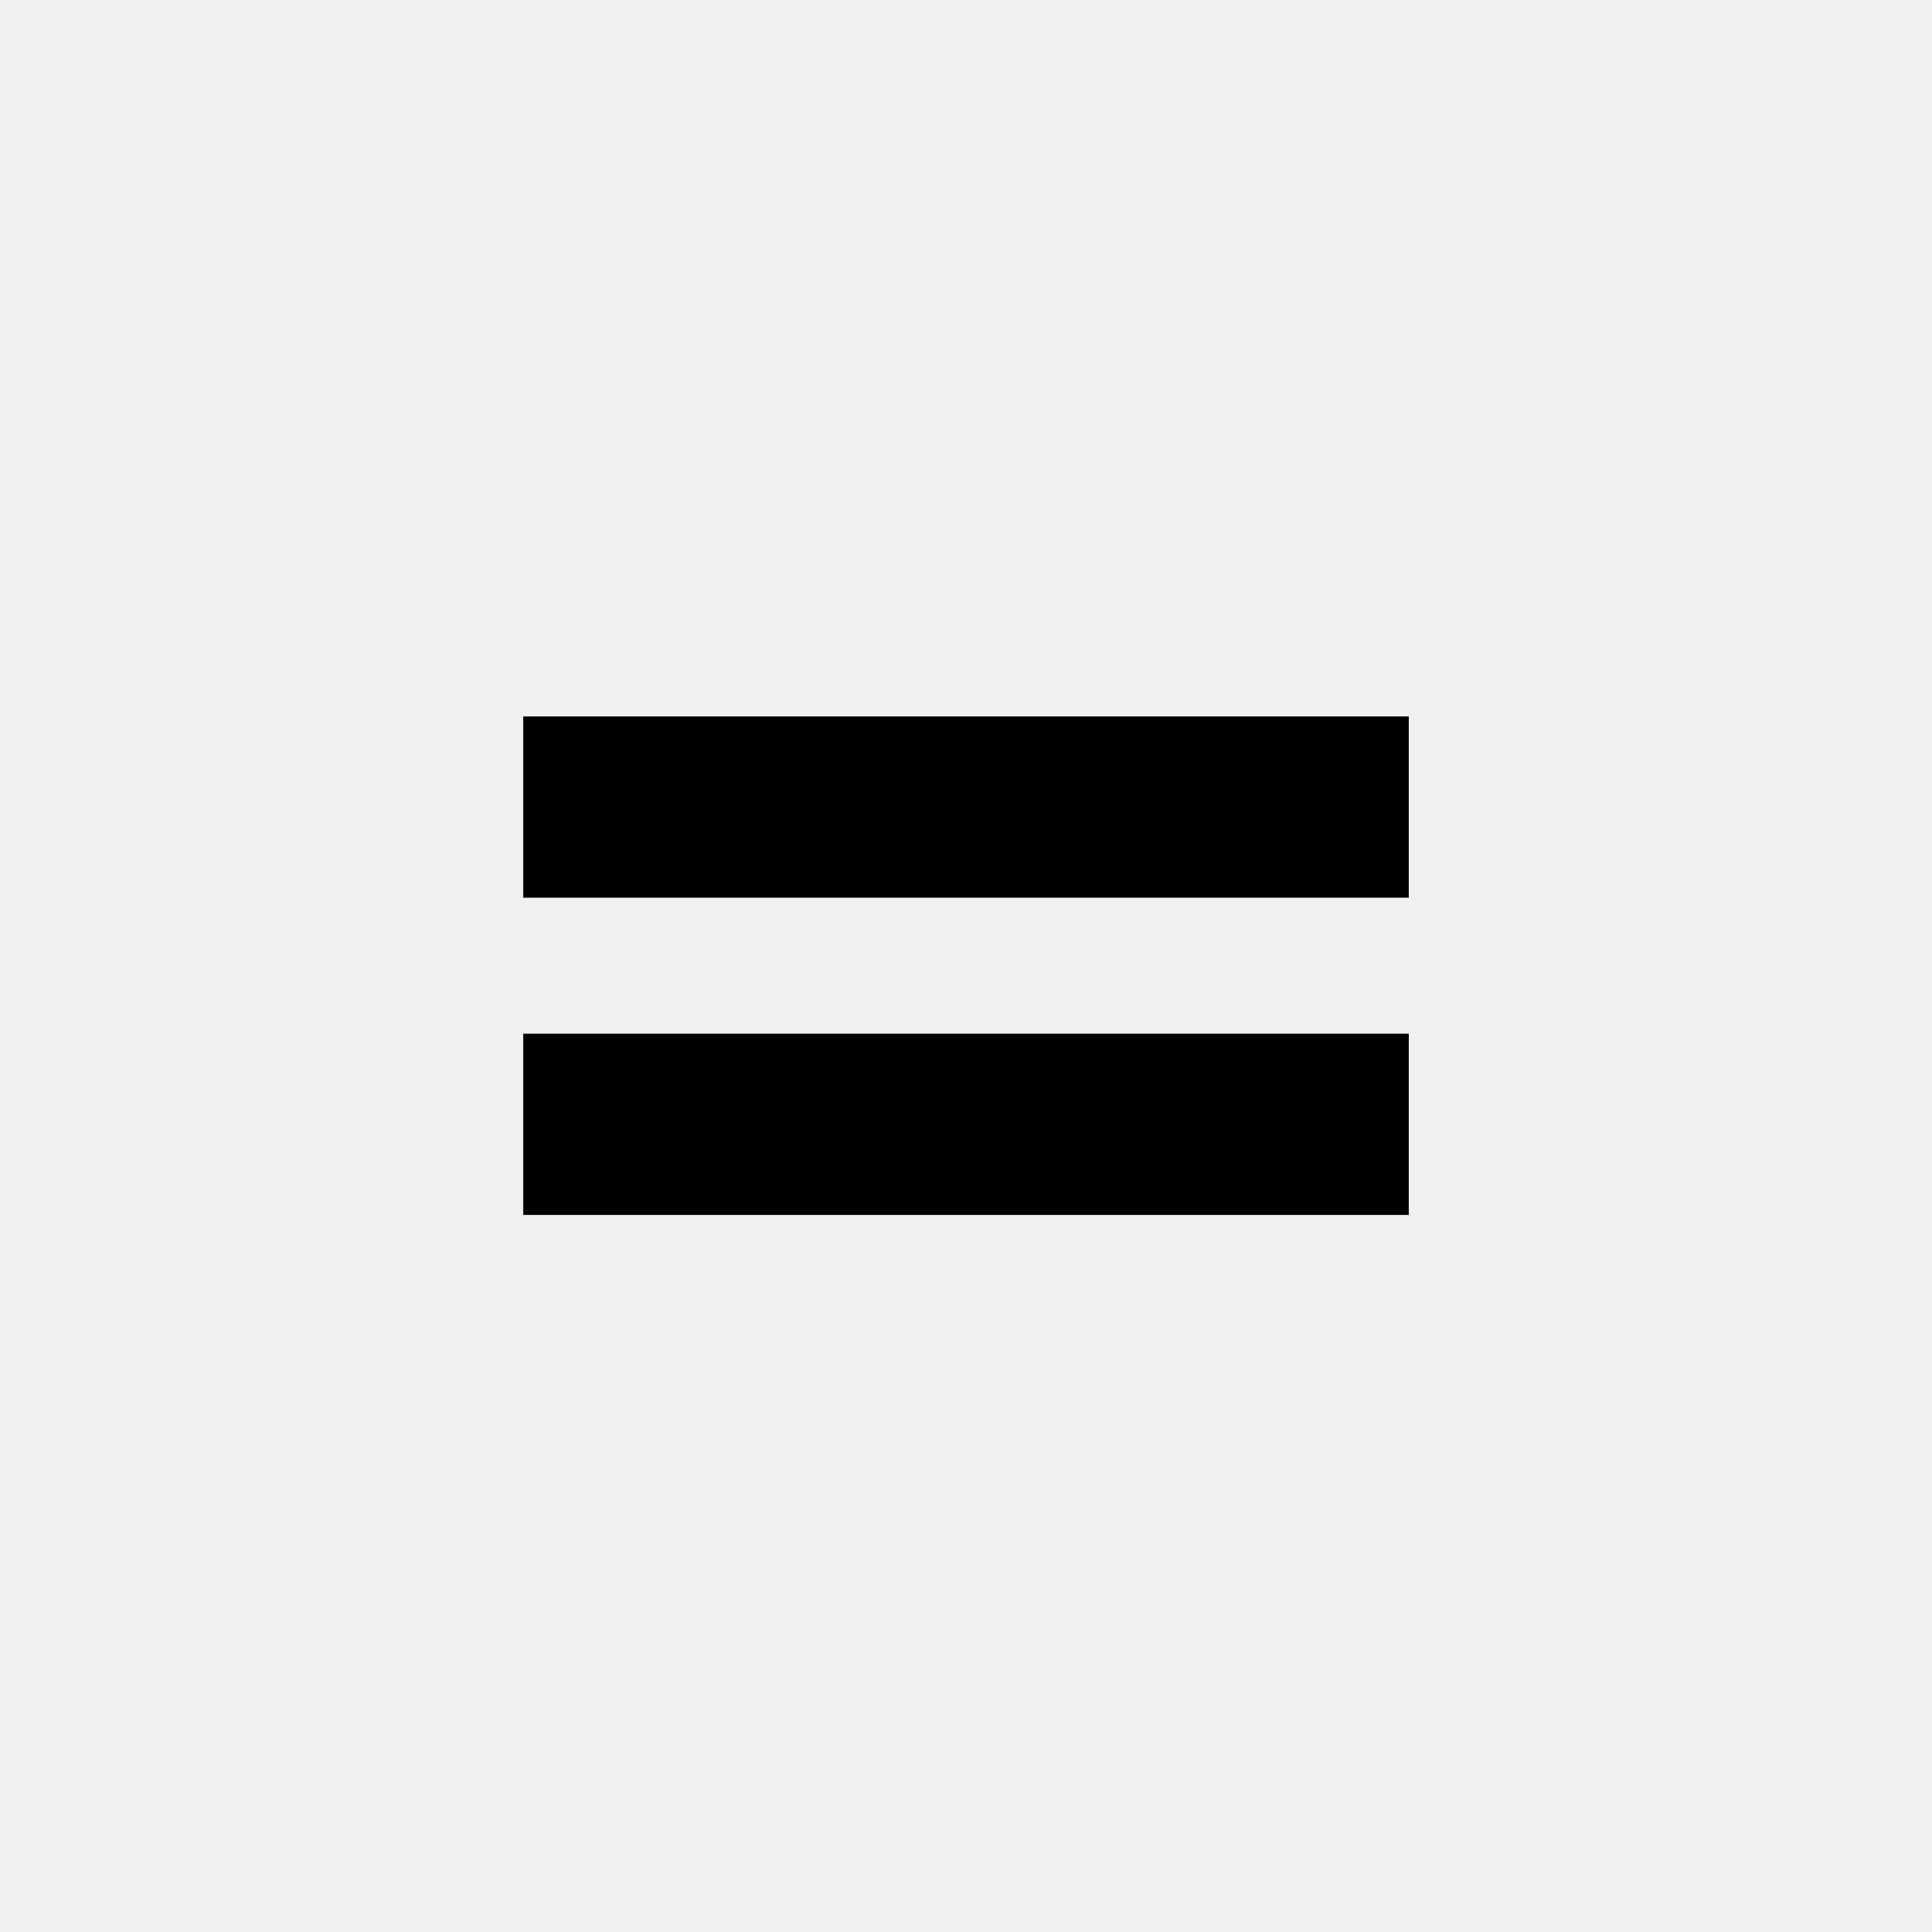
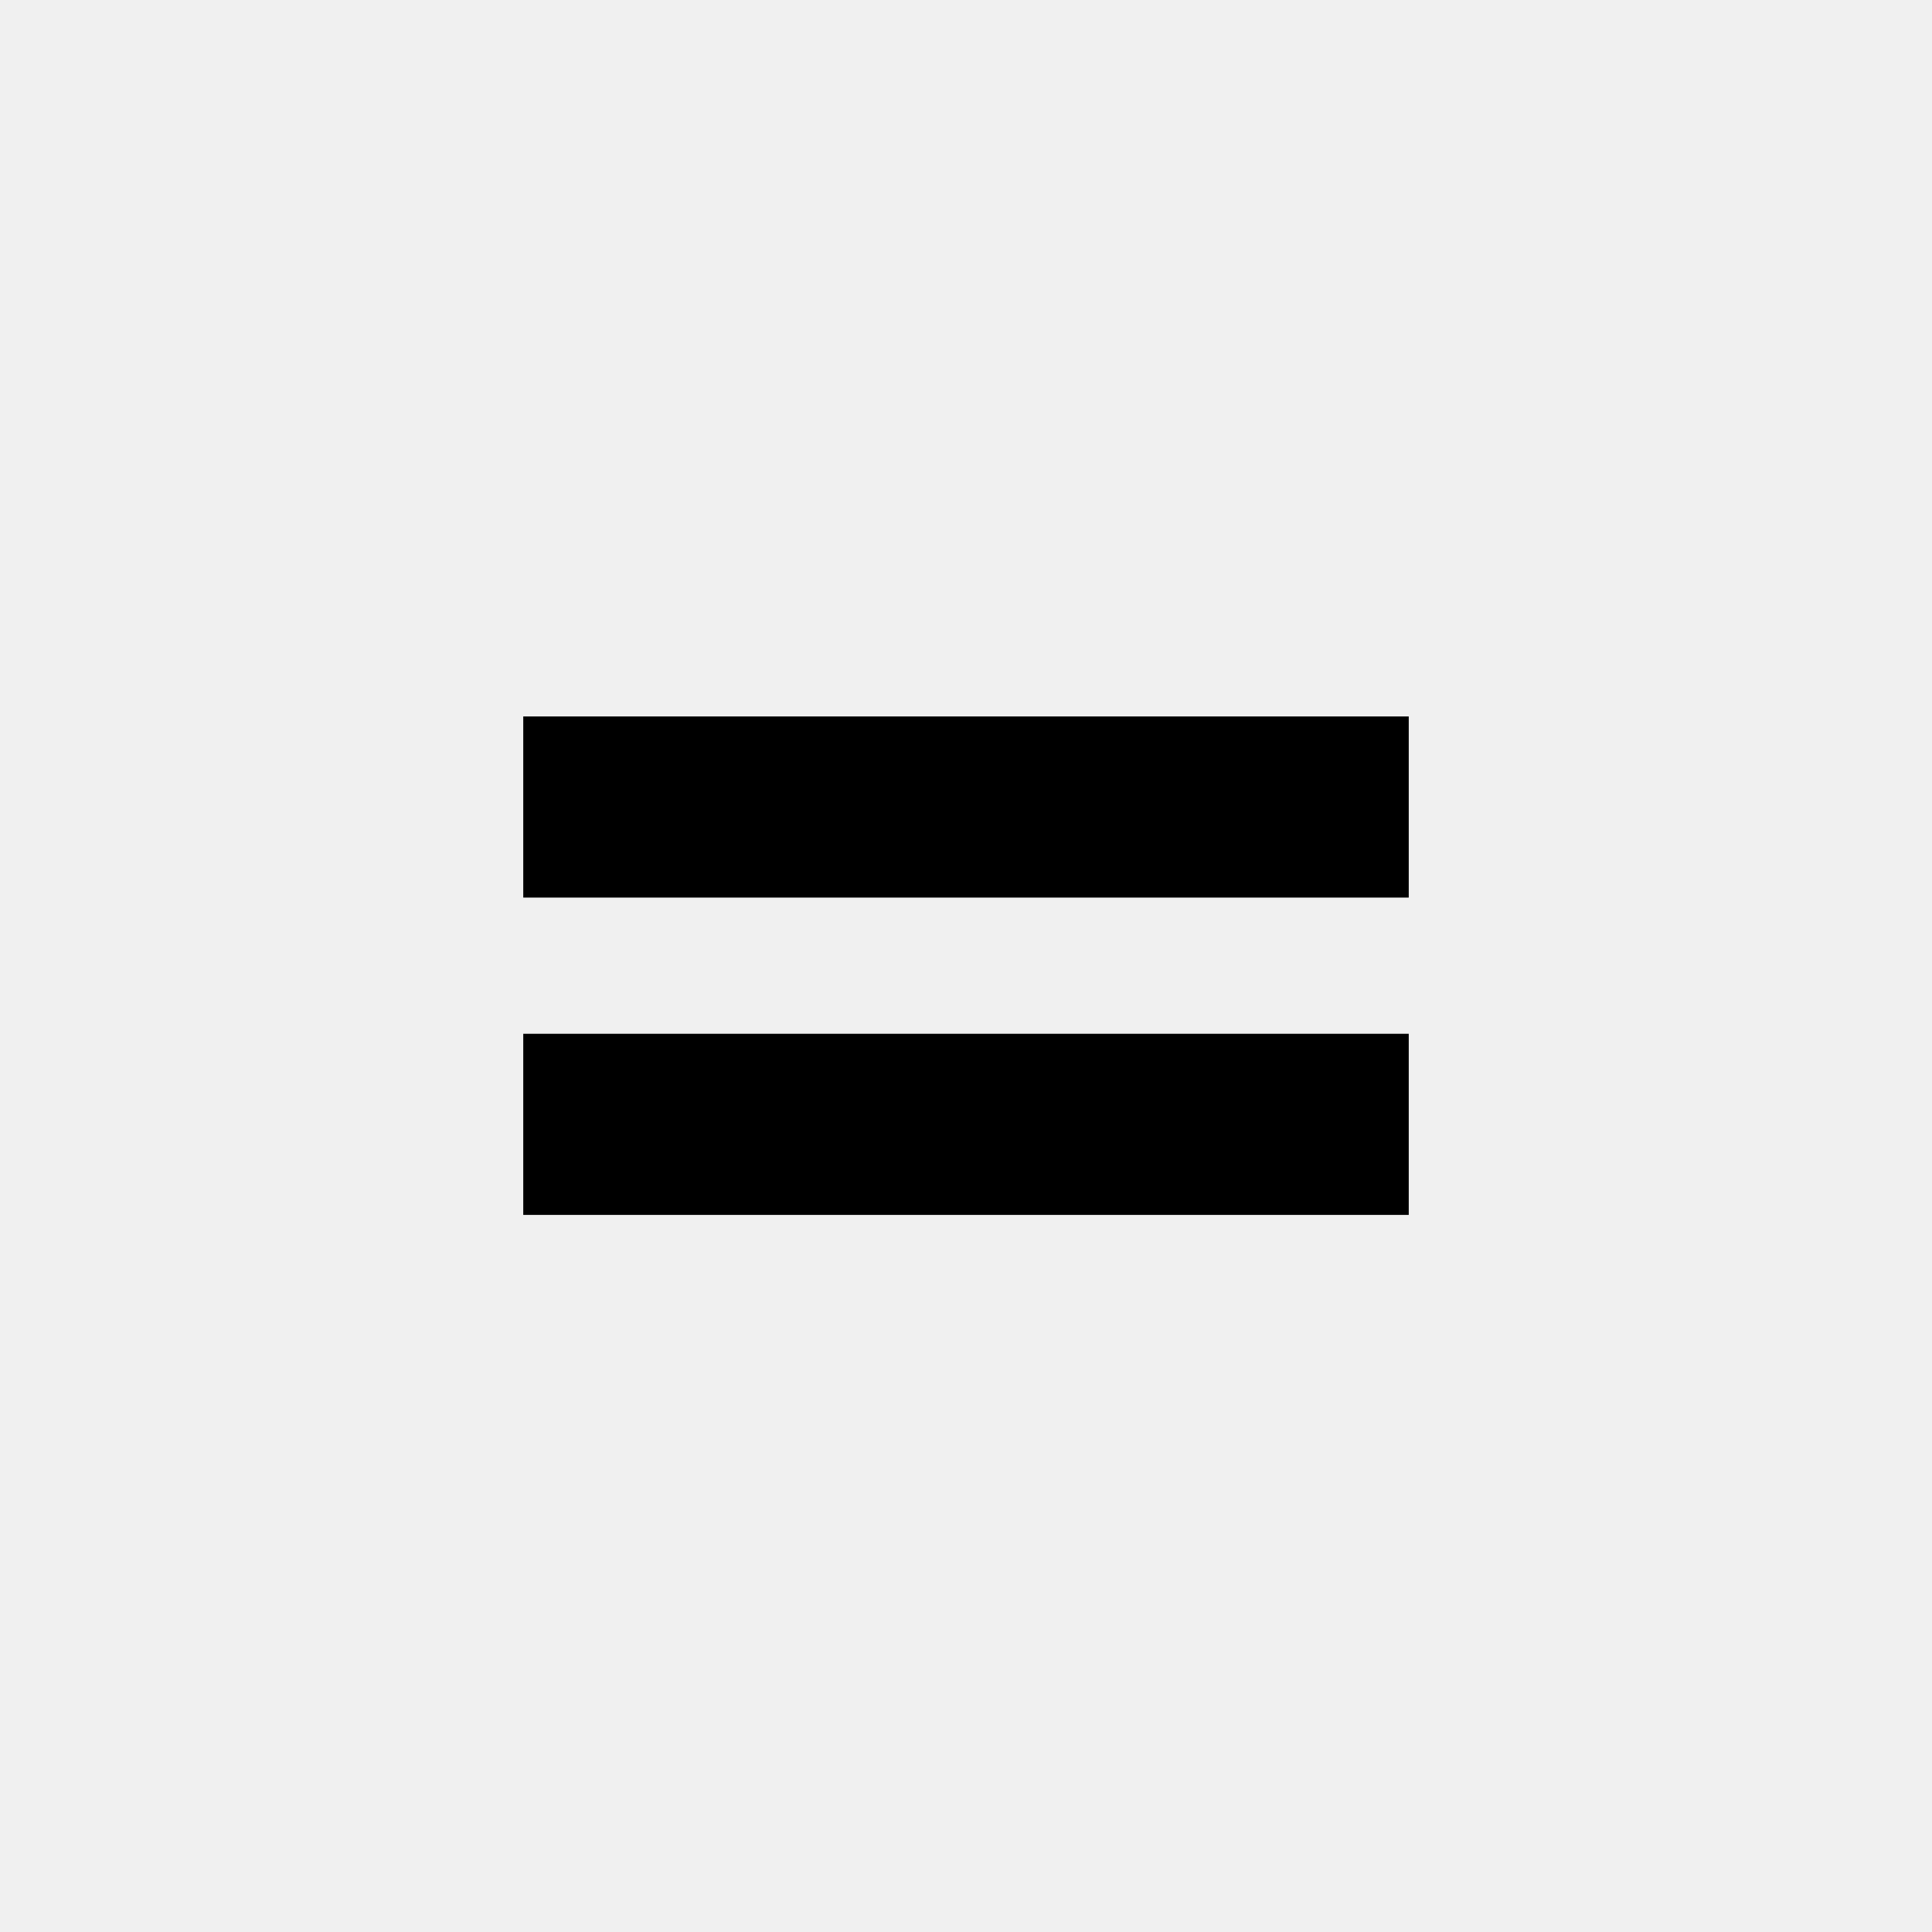
- <svg xmlns="http://www.w3.org/2000/svg" xmlns:xlink="http://www.w3.org/1999/xlink" width="24px" height="24px" viewBox="0 0 24 24" version="1.1">
+ <svg xmlns="http://www.w3.org/2000/svg" width="24px" height="24px" viewBox="0 0 24 24" version="1.1">
  <path d="M6.5,12.842 L17.5,12.842 L17.5,15.092 L6.5,15.092 L6.5,12.842 Z M6.5,8.9 L17.5,8.9 L17.5,11.15 L6.5,11.15 L6.5,8.9 Z" id="path-1" />
-   <g id="Icons/filter/equals" stroke="none" stroke-width="1" fill="none" fill-rule="evenodd">
-     <g id="equals">
-       <g id="Icon-24px">
-         <polygon id="Shape" points="0 0 24 0 24 24 0 24" />
-         <mask id="mask-2" fill="white">
-           <use xlink:href="#path-1" />
-         </mask>
-         <g id="=" />
-         <g id="Colors/grays.600" mask="url(#mask-2)" fill="#000000" fill-opacity="0.54">
-           <rect id="grays.600" x="0" y="0" width="24" height="24" />
-         </g>
-       </g>
-     </g>
-   </g>
</svg>
